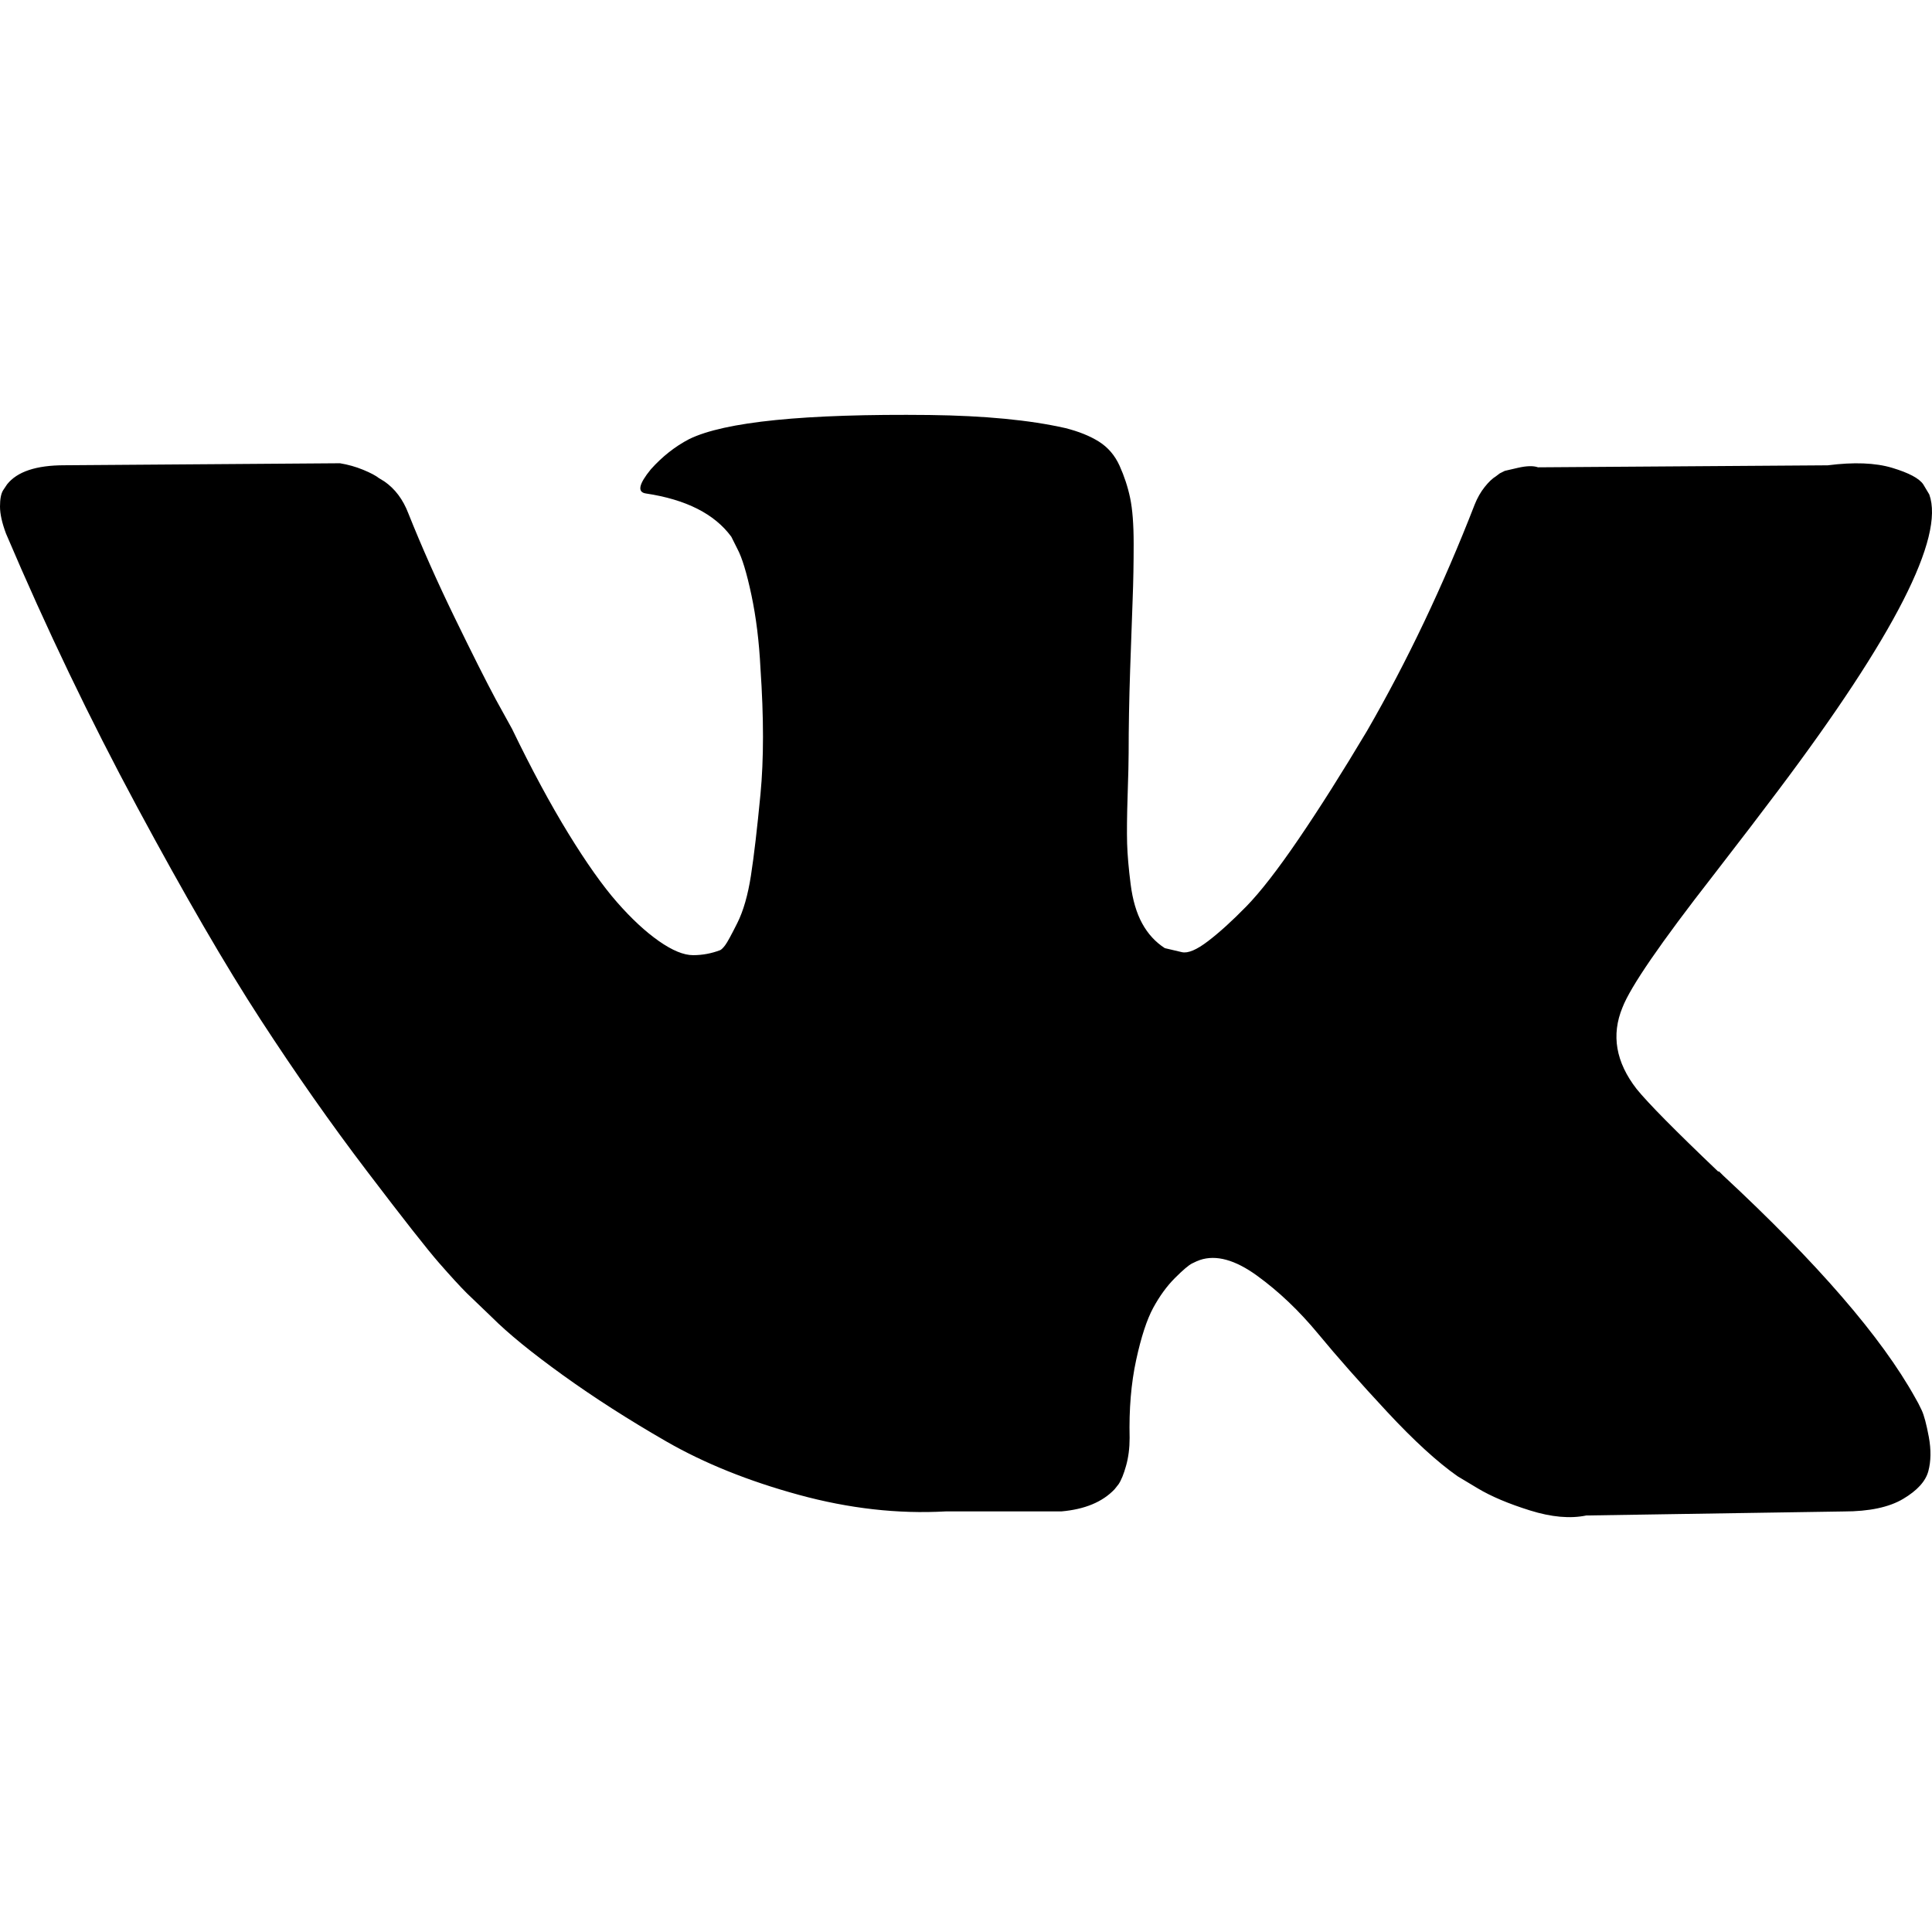
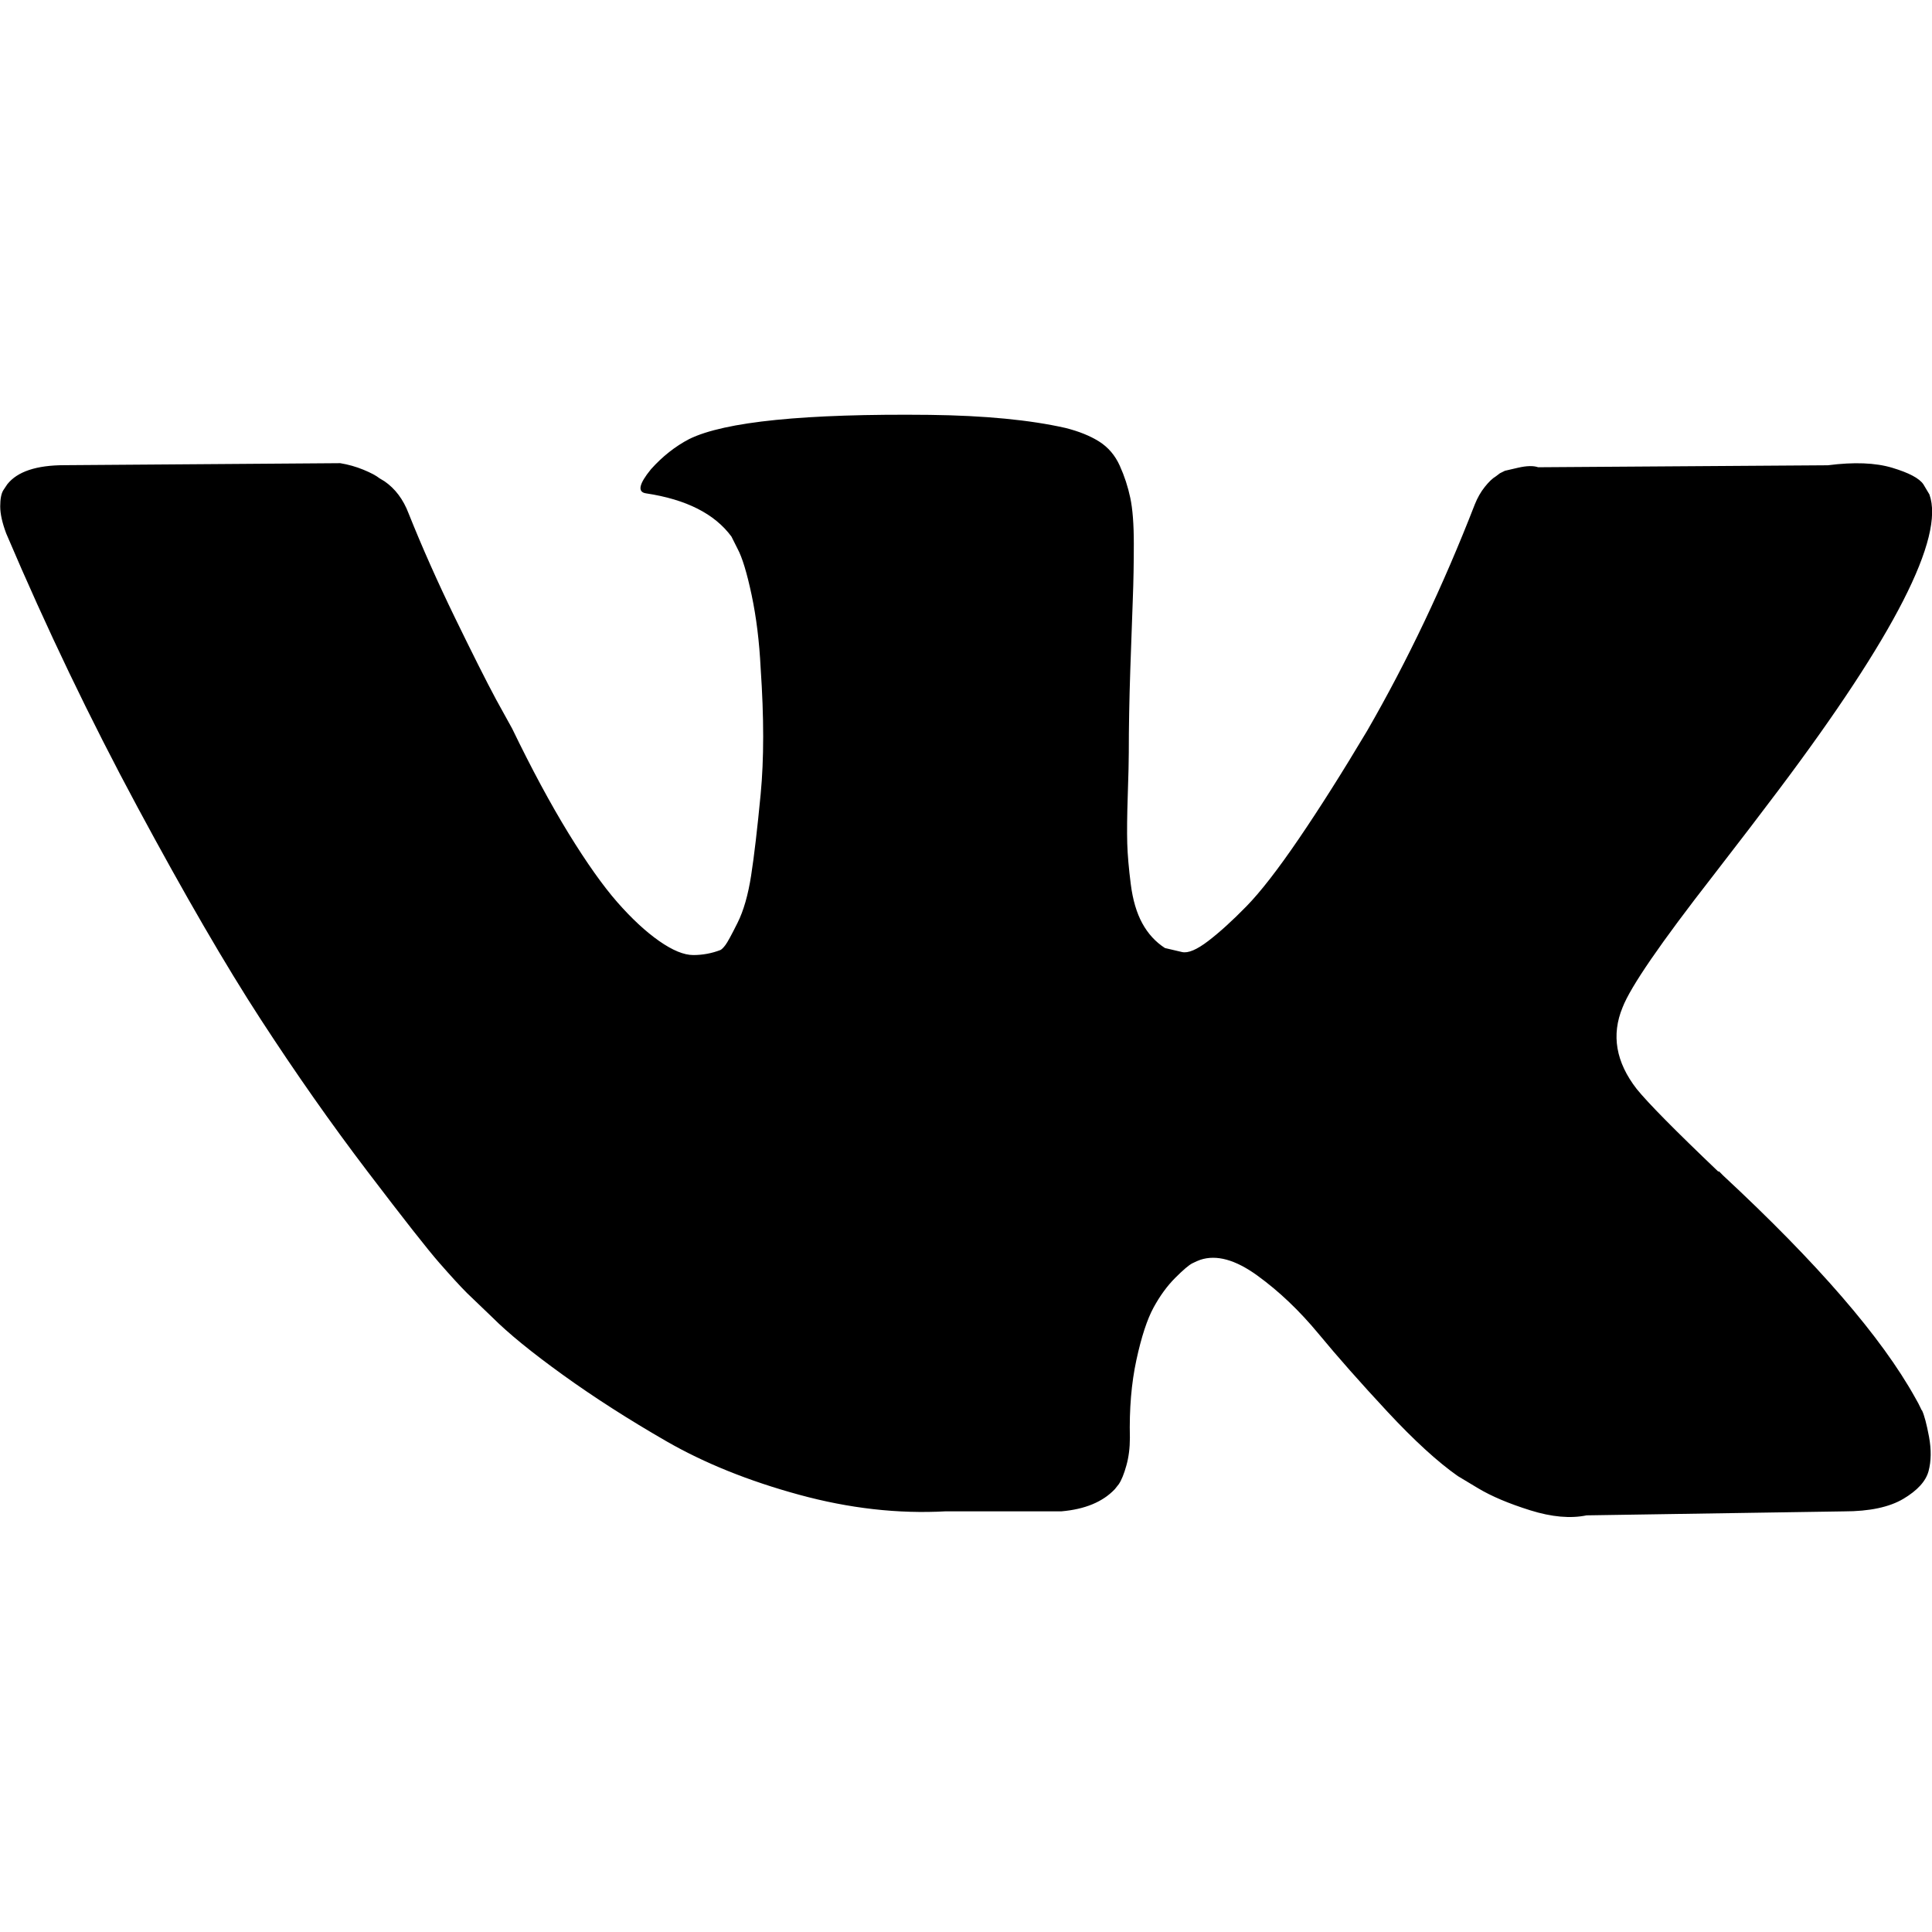
- <svg xmlns="http://www.w3.org/2000/svg" version="1.1" id="Capa_1" x="0px" y="0px" width="548.358px" height="548.358px" viewBox="0 0 548.358 548.358" style="enable-background:new 0 0 548.358 548.358;" xml:space="preserve">
-   <g>
-     <path d="M545.451,400.298c-0.664-1.431-1.283-2.618-1.858-3.569c-9.514-17.135-27.695-38.167-54.532-63.102l-0.567-0.571   l-0.284-0.28l-0.287-0.287h-0.288c-12.18-11.611-19.893-19.418-23.123-23.415c-5.91-7.614-7.234-15.321-4.004-23.13   c2.282-5.9,10.854-18.36,25.696-37.397c7.807-10.089,13.99-18.175,18.556-24.267c32.931-43.78,47.208-71.756,42.828-83.939   l-1.701-2.847c-1.143-1.714-4.093-3.282-8.846-4.712c-4.764-1.427-10.853-1.663-18.278-0.712l-82.224,0.568   c-1.332-0.472-3.234-0.428-5.712,0.144c-2.475,0.572-3.713,0.859-3.713,0.859l-1.431,0.715l-1.136,0.859   c-0.952,0.568-1.999,1.567-3.142,2.995c-1.137,1.423-2.088,3.093-2.848,4.996c-8.952,23.031-19.13,44.444-30.553,64.238   c-7.043,11.803-13.511,22.032-19.418,30.693c-5.899,8.658-10.848,15.037-14.842,19.126c-4,4.093-7.61,7.372-10.852,9.849   c-3.237,2.478-5.708,3.525-7.419,3.142c-1.715-0.383-3.33-0.763-4.859-1.143c-2.663-1.714-4.805-4.045-6.42-6.995   c-1.622-2.95-2.714-6.663-3.285-11.136c-0.568-4.476-0.904-8.326-1-11.563c-0.089-3.233-0.048-7.806,0.145-13.706   c0.198-5.903,0.287-9.897,0.287-11.991c0-7.234,0.141-15.085,0.424-23.555c0.288-8.47,0.521-15.181,0.716-20.125   c0.194-4.949,0.284-10.185,0.284-15.705s-0.336-9.849-1-12.991c-0.656-3.138-1.663-6.184-2.99-9.137   c-1.335-2.95-3.289-5.232-5.853-6.852c-2.569-1.618-5.763-2.902-9.564-3.856c-10.089-2.283-22.936-3.518-38.547-3.71   c-35.401-0.38-58.148,1.906-68.236,6.855c-3.997,2.091-7.614,4.948-10.848,8.562c-3.427,4.189-3.905,6.475-1.431,6.851   c11.422,1.711,19.508,5.804,24.267,12.275l1.715,3.429c1.334,2.474,2.666,6.854,3.999,13.134c1.331,6.28,2.19,13.227,2.568,20.837   c0.95,13.897,0.95,25.793,0,35.689c-0.953,9.9-1.853,17.607-2.712,23.127c-0.859,5.52-2.143,9.993-3.855,13.418   c-1.715,3.426-2.856,5.52-3.428,6.28c-0.571,0.76-1.047,1.239-1.425,1.427c-2.474,0.948-5.047,1.431-7.71,1.431   c-2.667,0-5.901-1.334-9.707-4c-3.805-2.666-7.754-6.328-11.847-10.992c-4.093-4.665-8.709-11.184-13.85-19.558   c-5.137-8.374-10.467-18.271-15.987-29.691l-4.567-8.282c-2.855-5.328-6.755-13.086-11.704-23.267   c-4.952-10.185-9.329-20.037-13.134-29.554c-1.521-3.997-3.806-7.04-6.851-9.134l-1.429-0.859c-0.95-0.76-2.475-1.567-4.567-2.427   c-2.095-0.859-4.281-1.475-6.567-1.854l-78.229,0.568c-7.994,0-13.418,1.811-16.274,5.428l-1.143,1.711   C0.288,140.146,0,141.668,0,143.763c0,2.094,0.571,4.664,1.714,7.707c11.42,26.84,23.839,52.725,37.257,77.659   c13.418,24.934,25.078,45.019,34.973,60.237c9.897,15.229,19.985,29.602,30.264,43.112c10.279,13.515,17.083,22.176,20.412,25.981   c3.333,3.812,5.951,6.662,7.854,8.565l7.139,6.851c4.568,4.569,11.276,10.041,20.127,16.416   c8.853,6.379,18.654,12.659,29.408,18.85c10.756,6.181,23.269,11.225,37.546,15.126c14.275,3.905,28.169,5.472,41.684,4.716h32.834   c6.659-0.575,11.704-2.669,15.133-6.283l1.136-1.431c0.764-1.136,1.479-2.901,2.139-5.276c0.668-2.379,1-5,1-7.851   c-0.195-8.183,0.428-15.558,1.852-22.124c1.423-6.564,3.045-11.513,4.859-14.846c1.813-3.33,3.859-6.14,6.136-8.418   c2.282-2.283,3.908-3.666,4.862-4.142c0.948-0.479,1.705-0.804,2.276-0.999c4.568-1.522,9.944-0.048,16.136,4.429   c6.187,4.473,11.99,9.996,17.418,16.56c5.425,6.57,11.943,13.941,19.555,22.124c7.617,8.186,14.277,14.271,19.985,18.274   l5.708,3.426c3.812,2.286,8.761,4.38,14.853,6.283c6.081,1.902,11.409,2.378,15.984,1.427l73.087-1.14   c7.229,0,12.854-1.197,16.844-3.572c3.998-2.379,6.373-5,7.139-7.851c0.764-2.854,0.805-6.092,0.145-9.712   C546.782,404.25,546.115,401.725,545.451,400.298z" />
-   </g>
-   <g>
- </g>
-   <g>
- </g>
-   <g>
- </g>
-   <g>
- </g>
-   <g>
- </g>
-   <g>
- </g>
-   <g>
- </g>
-   <g>
- </g>
-   <g>
- </g>
-   <g>
- </g>
-   <g>
- </g>
-   <g>
- </g>
-   <g>
- </g>
-   <g>
- </g>
-   <g>
- </g>
+ <svg xmlns="http://www.w3.org/2000/svg" width="548.358" height="548.358" viewBox="0 0 548.358 548.358">
+   <path d="M545.45 400.298c-.663-1.43-1.282-2.618-1.857-3.57-9.514-17.134-27.695-38.166-54.532-63.1l-.56-.572-.28-.28-.28-.287h-.29c-12.18-11.62-19.89-19.42-23.12-23.42-5.91-7.62-7.23-15.32-4-23.13 2.28-5.9 10.86-18.36 25.7-37.4 7.81-10.09 13.99-18.18 18.56-24.27 32.93-43.78 47.21-71.76 42.83-83.94l-1.7-2.85c-1.146-1.72-4.096-3.28-8.85-4.71-4.763-1.43-10.852-1.67-18.28-.71l-82.225.56c-1.332-.47-3.234-.43-5.712.14l-3.71.86-1.43.71-1.133.86c-.95.56-2 1.56-3.14 2.99-1.14 1.42-2.09 3.09-2.85 4.99-8.95 23.03-19.13 44.447-30.55 64.24-7.04 11.805-13.51 22.034-19.418 30.695-5.9 8.66-10.85 15.04-14.843 19.126-4 4.093-7.61 7.37-10.85 9.85-3.24 2.477-5.71 3.524-7.42 3.14a209.21 209.21 0 0 1-4.86-1.14c-2.66-1.715-4.805-4.046-6.42-6.996-1.62-2.95-2.714-6.66-3.285-11.134-.57-4.475-.9-8.325-1-11.562-.09-3.237-.05-7.81.148-13.71.2-5.9.29-9.898.29-11.99 0-7.236.143-15.087.426-23.557.29-8.47.52-15.18.716-20.12.195-4.95.285-10.185.285-15.705s-.332-9.85-1-12.99a44.442 44.442 0 0 0-2.99-9.14c-1.33-2.95-3.29-5.236-5.85-6.856-2.57-1.62-5.762-2.9-9.563-3.857-10.09-2.28-22.94-3.52-38.55-3.71-35.4-.38-58.146 1.91-68.234 6.857-4 2.09-7.612 4.95-10.85 8.564-3.43 4.19-3.903 6.478-1.43 6.85 11.42 1.715 19.51 5.808 24.268 12.28l1.72 3.43c1.335 2.47 2.667 6.85 4 13.13 1.33 6.28 2.19 13.23 2.568 20.84.95 13.894.95 25.79 0 35.69-.95 9.9-1.85 17.603-2.71 23.123-.86 5.52-2.143 9.99-3.855 13.414-1.71 3.427-2.85 5.52-3.424 6.28-.57.76-1.05 1.24-1.427 1.43a21.387 21.387 0 0 1-7.71 1.43c-2.67 0-5.9-1.335-9.71-4-3.804-2.67-7.753-6.33-11.846-10.99-4.09-4.67-8.706-11.19-13.85-19.56-5.134-8.375-10.464-18.27-15.984-29.69l-4.57-8.284c-2.854-5.32-6.754-13.08-11.703-23.26-4.95-10.183-9.33-20.035-13.132-29.552-1.52-3.997-3.805-7.04-6.85-9.134l-1.43-.86c-.95-.76-2.473-1.566-4.565-2.426a30.3 30.3 0 0 0-6.564-1.852l-78.23.57c-7.998 0-13.42 1.81-16.278 5.427l-1.14 1.71c-.57.95-.86 2.47-.86 4.57 0 2.09.57 4.66 1.714 7.703 11.42 26.84 23.84 52.727 37.26 77.66 13.42 24.935 25.08 45.02 34.976 60.238 9.896 15.23 19.984 29.604 30.263 43.114 10.28 13.515 17.088 22.176 20.417 25.98 3.33 3.81 5.95 6.66 7.852 8.566l7.14 6.85c4.564 4.57 11.272 10.04 20.123 16.41 8.855 6.38 18.656 12.66 29.41 18.85 10.758 6.18 23.27 11.225 37.548 15.126 14.28 3.905 28.17 5.47 41.69 4.72h32.834c6.66-.578 11.704-2.67 15.133-6.286l1.134-1.43c.765-1.14 1.48-2.906 2.14-5.28.67-2.38 1-5 1-7.85-.195-8.186.43-15.56 1.85-22.127 1.425-6.566 3.047-11.515 4.86-14.848 1.814-3.33 3.86-6.14 6.137-8.42 2.28-2.285 3.91-3.668 4.86-4.144.95-.48 1.707-.802 2.278-1 4.57-1.52 9.948-.045 16.14 4.43 6.19 4.475 11.99 9.998 17.42 16.56 5.427 6.57 11.945 13.94 19.557 22.126 7.62 8.183 14.28 14.27 19.984 18.27l5.704 3.427c3.81 2.29 8.76 4.38 14.85 6.287 6.08 1.9 11.41 2.38 15.98 1.43l73.08-1.13c7.23 0 12.855-1.197 16.845-3.57 3.997-2.38 6.37-5 7.14-7.85.76-2.857.8-6.095.14-9.715-.675-3.61-1.342-6.137-2.01-7.56z" />
</svg>
